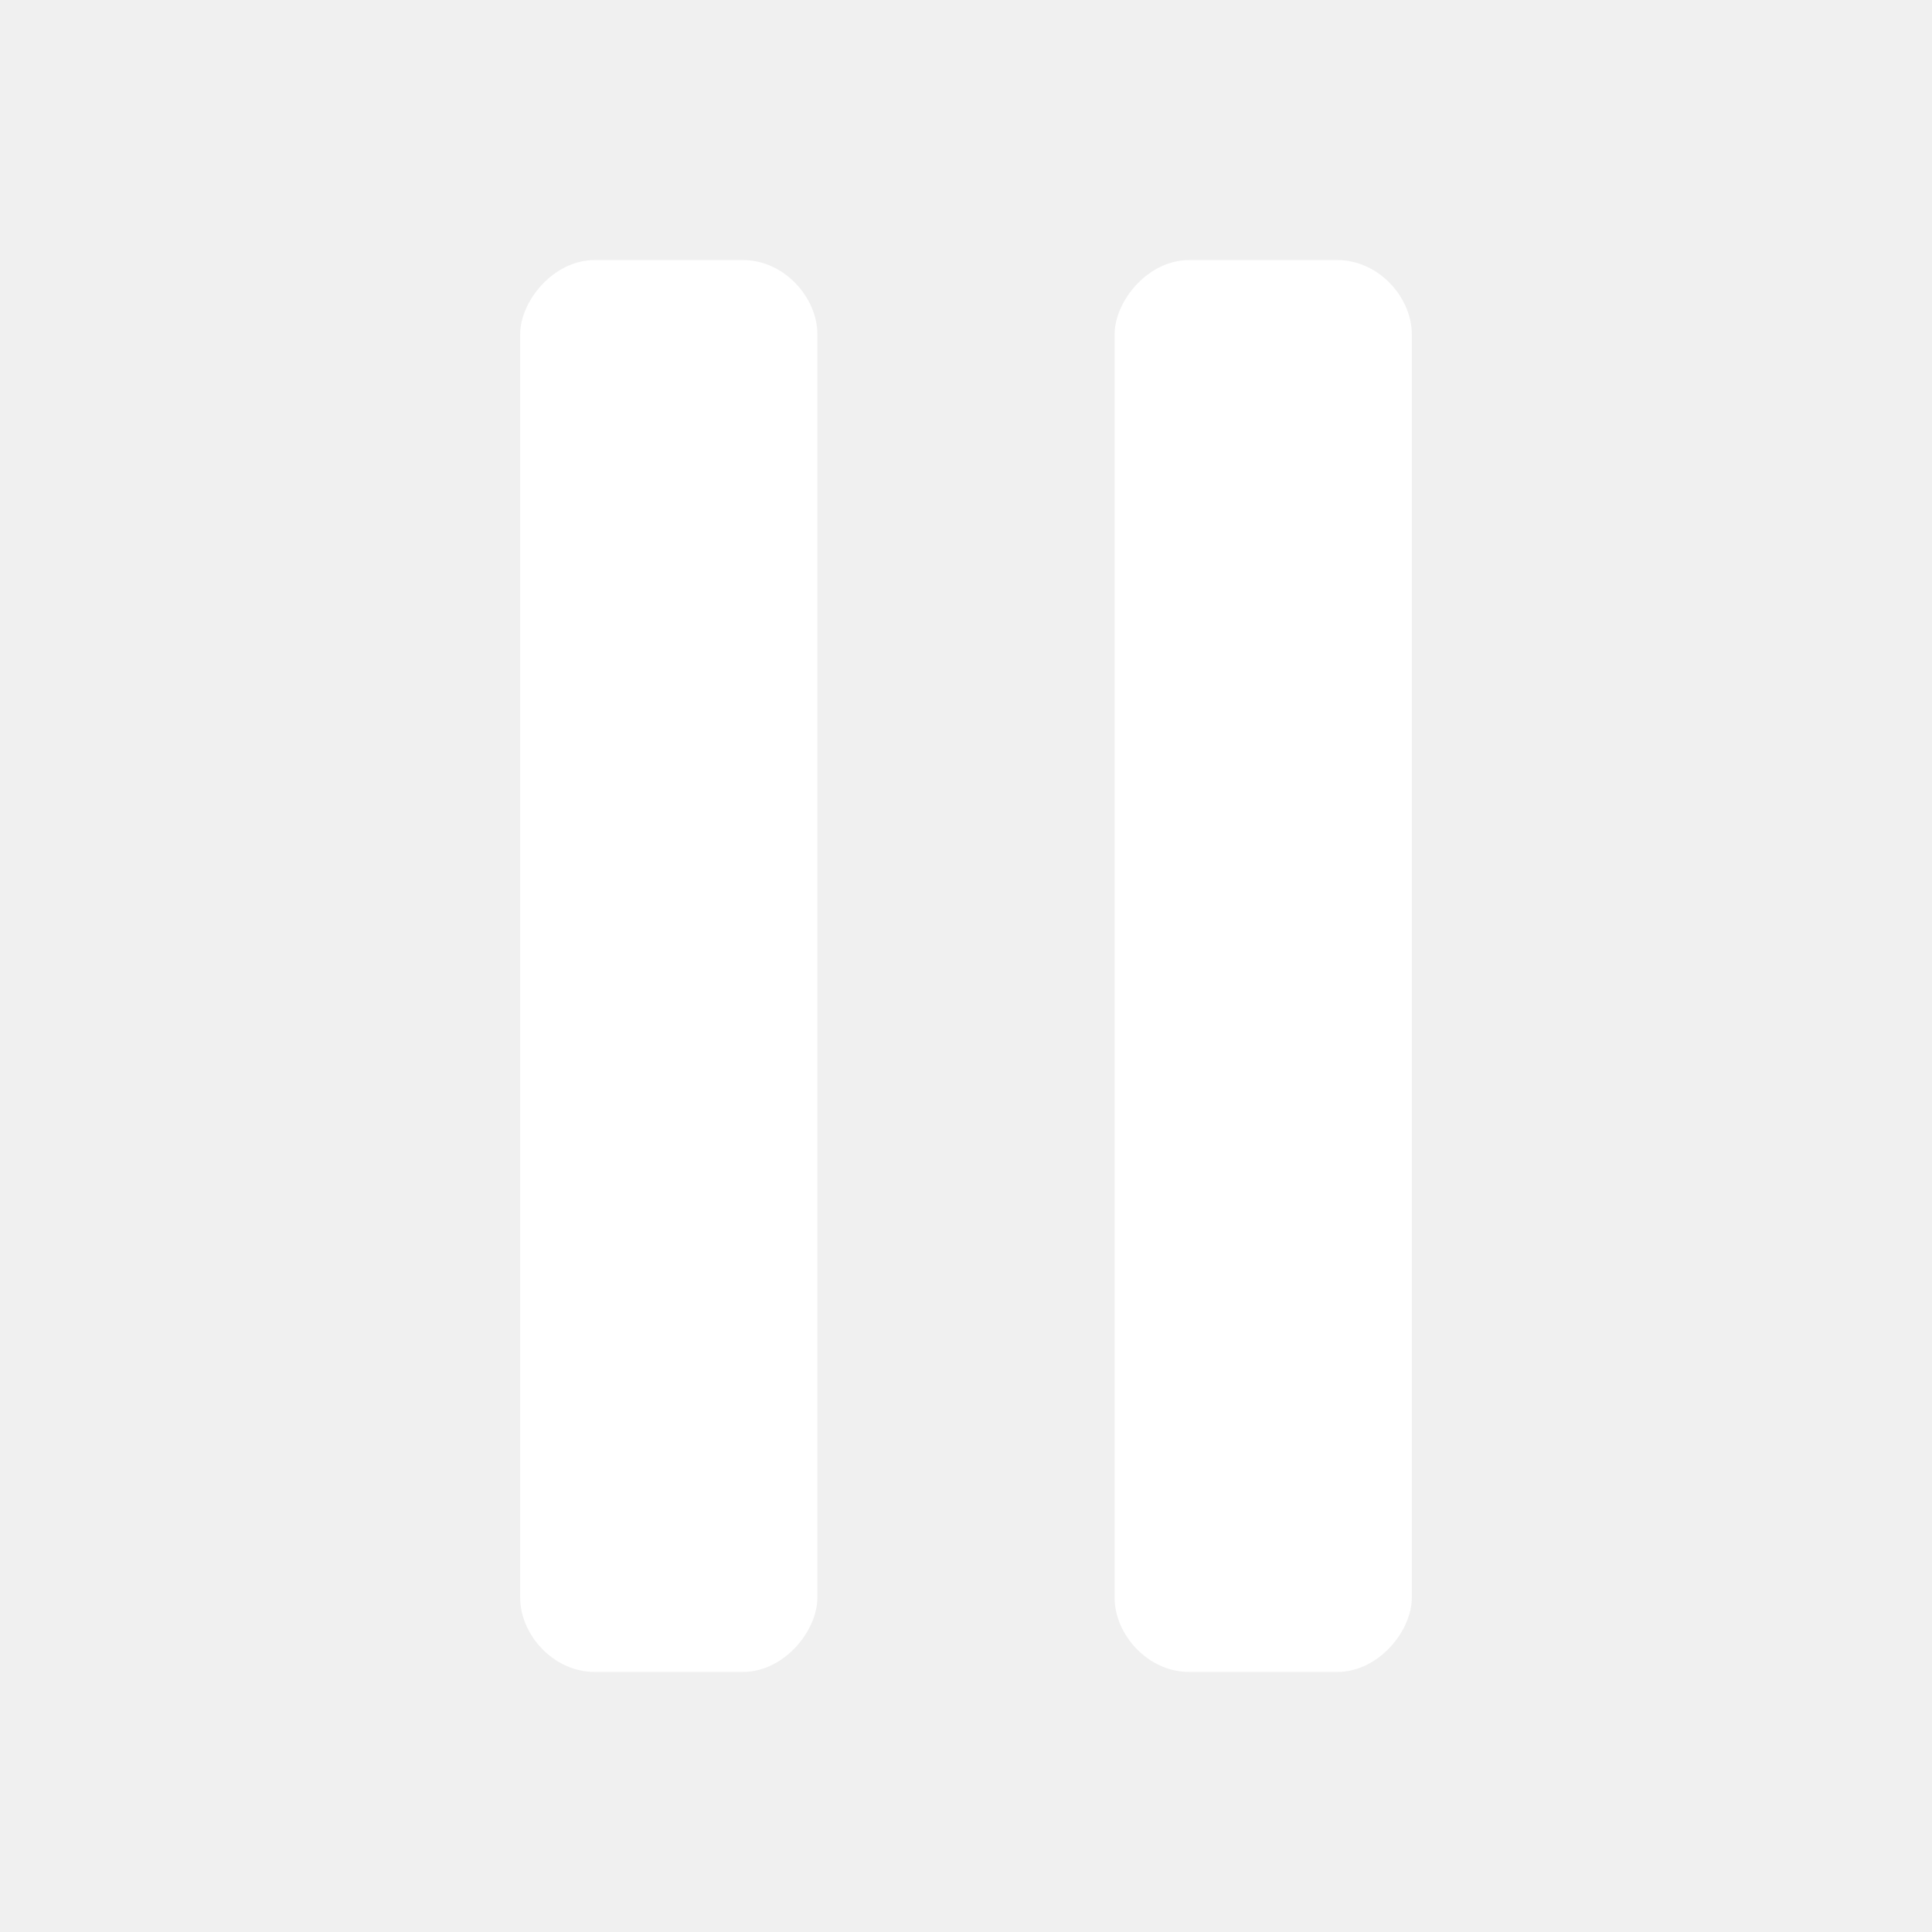
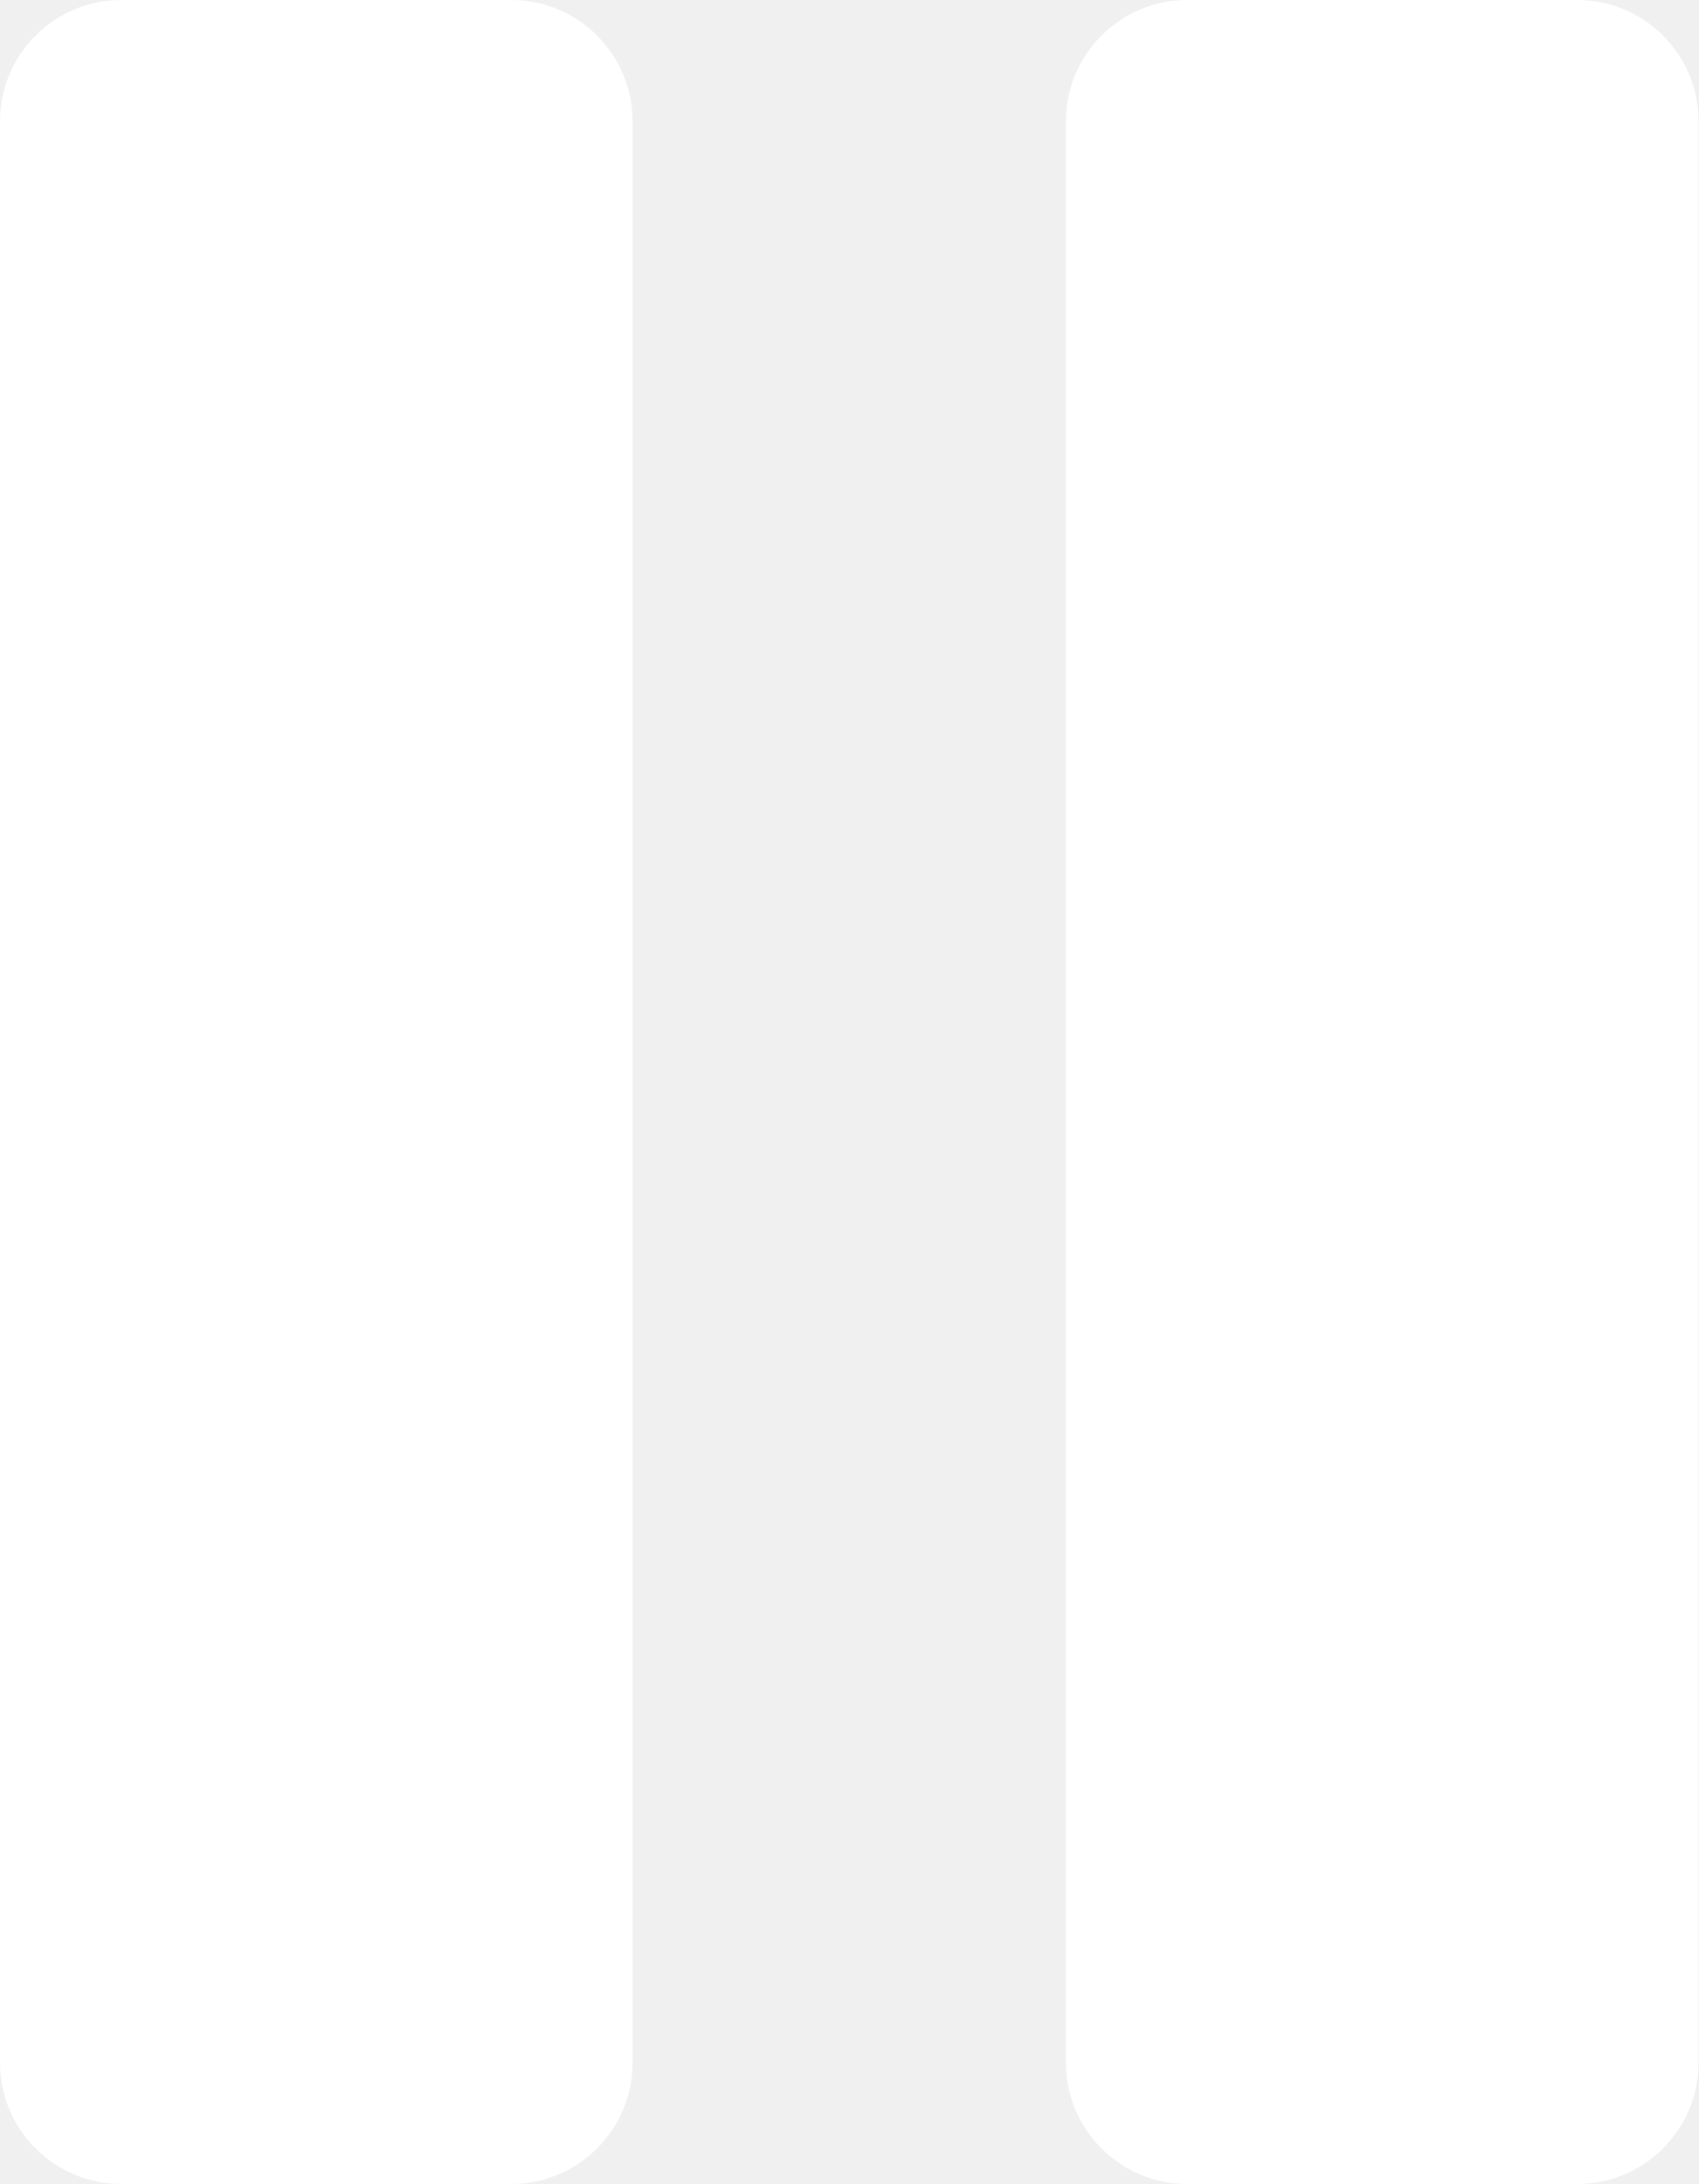
- <svg xmlns="http://www.w3.org/2000/svg" t="1611738618973" class="icon" viewBox="0 0 1024 1024" version="1.1" p-id="1097" width="200" height="200">
-   <defs>
-     <style type="text/css" />
-   </defs>
-   <path d="M590.769 846.769c0 19.692 17.723 39.385 39.385 39.385h78.769c21.662 0 39.385-21.662 39.385-39.385V177.231c0-19.692-17.723-39.385-39.385-39.385h-78.769c-21.662 0-39.385 21.662-39.385 39.385v669.538z m-315.077 0c0 19.692 17.723 39.385 39.385 39.385h78.769c21.662 0 39.385-21.662 39.385-39.385V177.231c0-19.692-17.723-39.385-39.385-39.385h-78.769c-21.662 0-39.385 21.662-39.385 39.385v669.538z" p-id="1098" fill="#ffffff" />
+ <svg xmlns="http://www.w3.org/2000/svg" width="14" height="18" viewBox="0 0 14 18" fill="none">
+   <path fill-rule="evenodd" clip-rule="evenodd" d="M1 0C0.448 0 0 0.448 0 1V17C0 17.552 0.448 18 1 18H4.214C4.766 18 5.214 17.552 5.214 17V1C5.214 0.448 4.766 0 4.214 0H1ZM9.786 0C9.234 0 8.786 0.448 8.786 1V17C8.786 17.552 9.234 18 9.786 18H13C13.552 18 14 17.552 14 17V1C14 0.448 13.552 0 13 0H9.786Z" fill="white" />
</svg>
